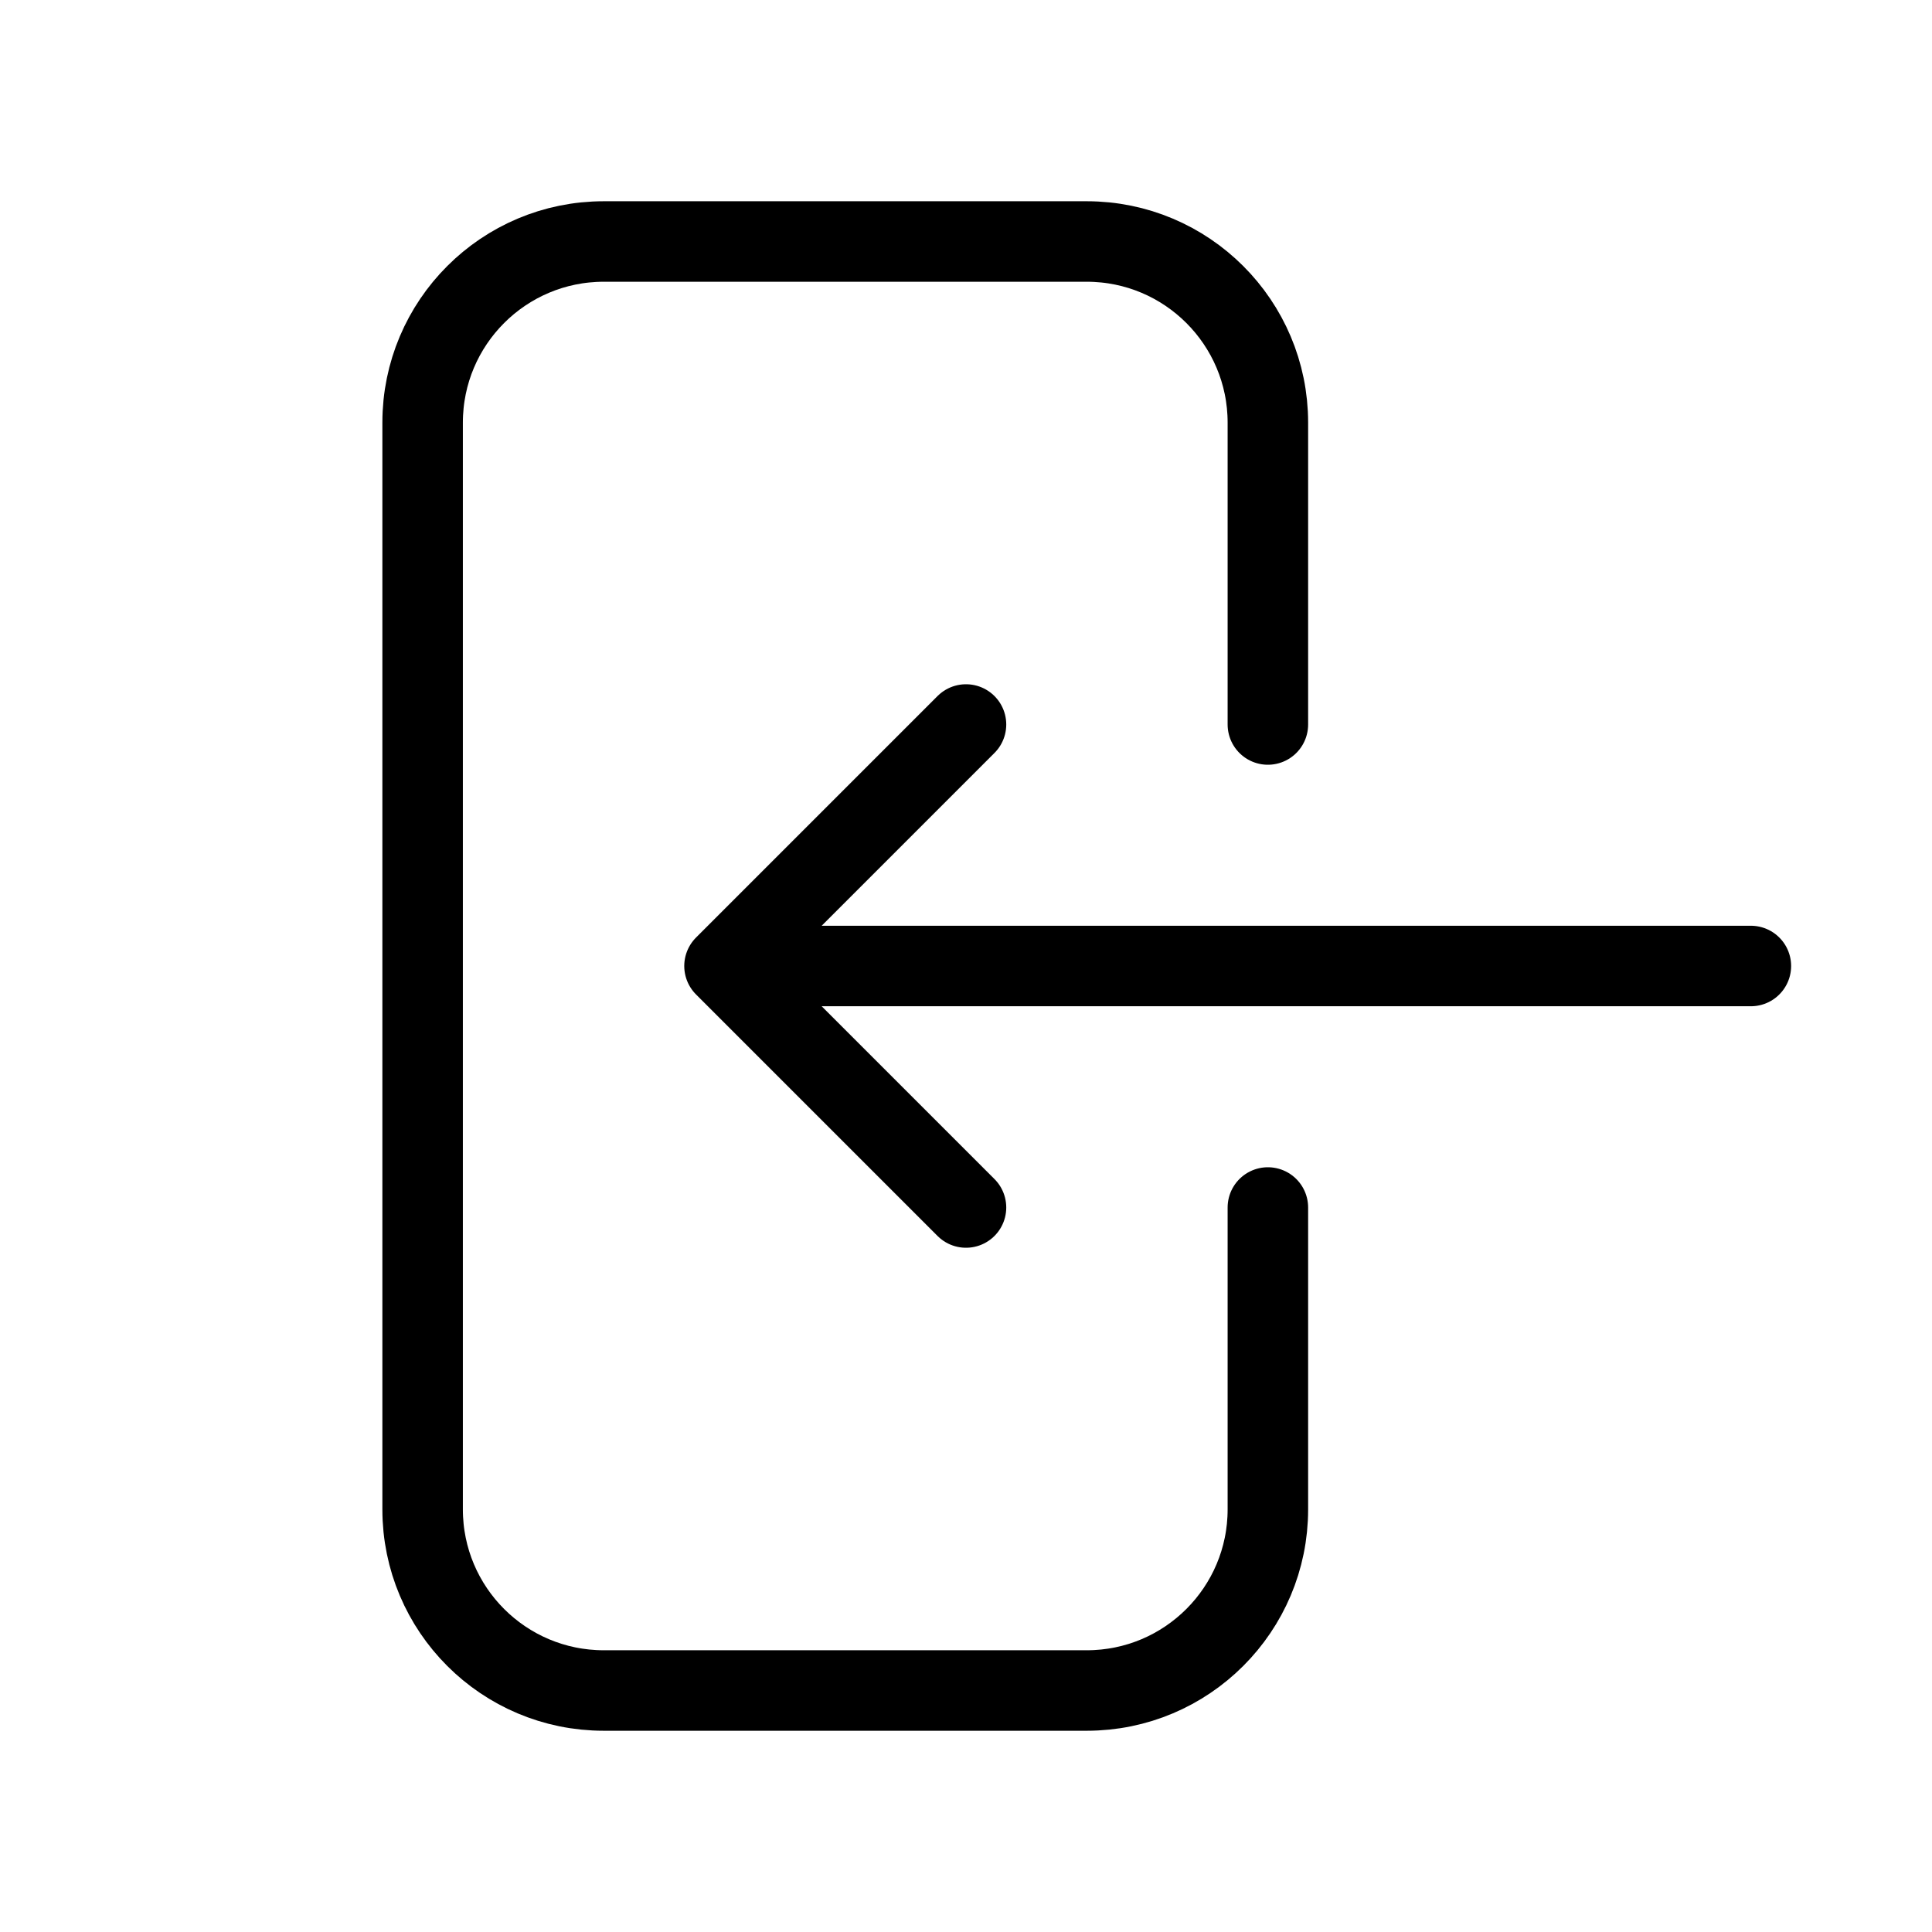
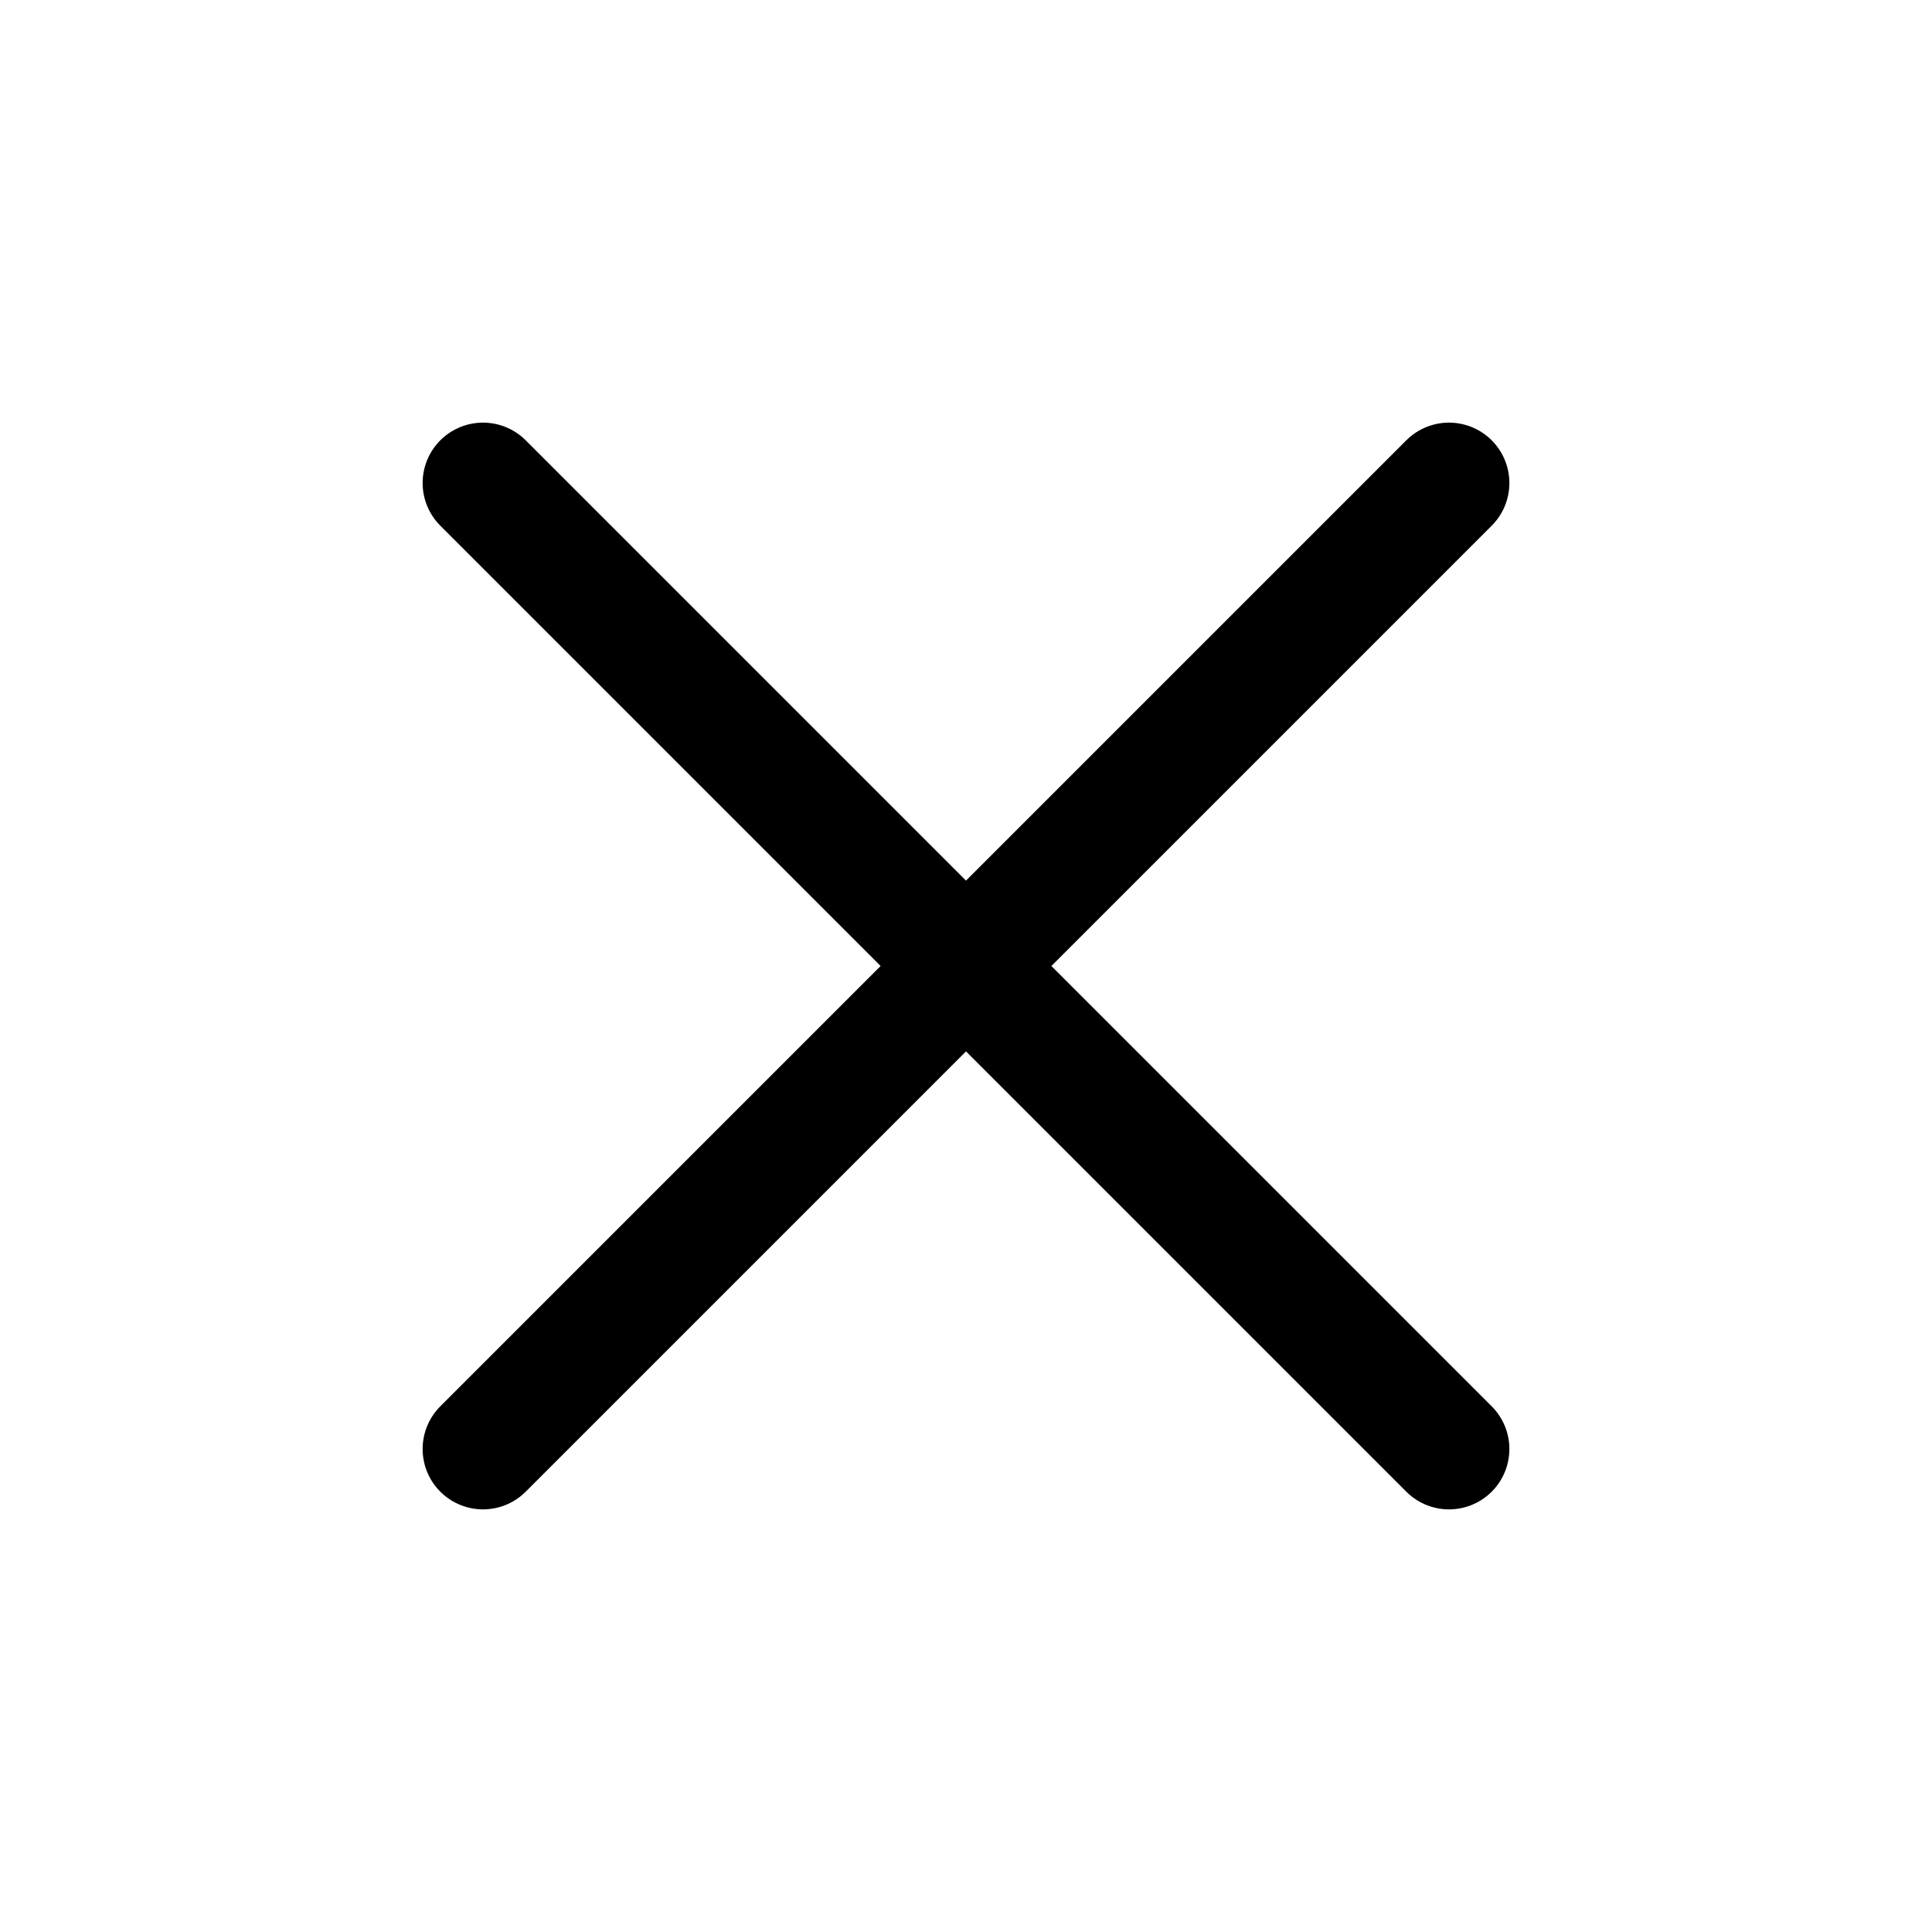
- <svg xmlns="http://www.w3.org/2000/svg" fill="none" viewBox="0 0 24 24" stroke-width="1" stroke="currentColor" class="size-6">
-   <path stroke-linecap="round" stroke-linejoin="round" d="M15.75 9V5.25A2.25 2.25 0 0 0 13.5 3h-6a2.25 2.25 0 0 0-2.25 2.25v13.5A2.25 2.25 0 0 0 7.5 21h6a2.25 2.25 0 0 0 2.25-2.25V15M12 9l-3 3m0 0 3 3m-3-3h12.75" />
+ <svg xmlns="http://www.w3.org/2000/svg" fill="none" viewBox="0 0 24 24" stroke-width="1.5" stroke="currentColor" class="size-6">
+   <path stroke-linecap="round" stroke-linejoin="round" d="M6 18 18 6M6 6l12 12" />
</svg>
